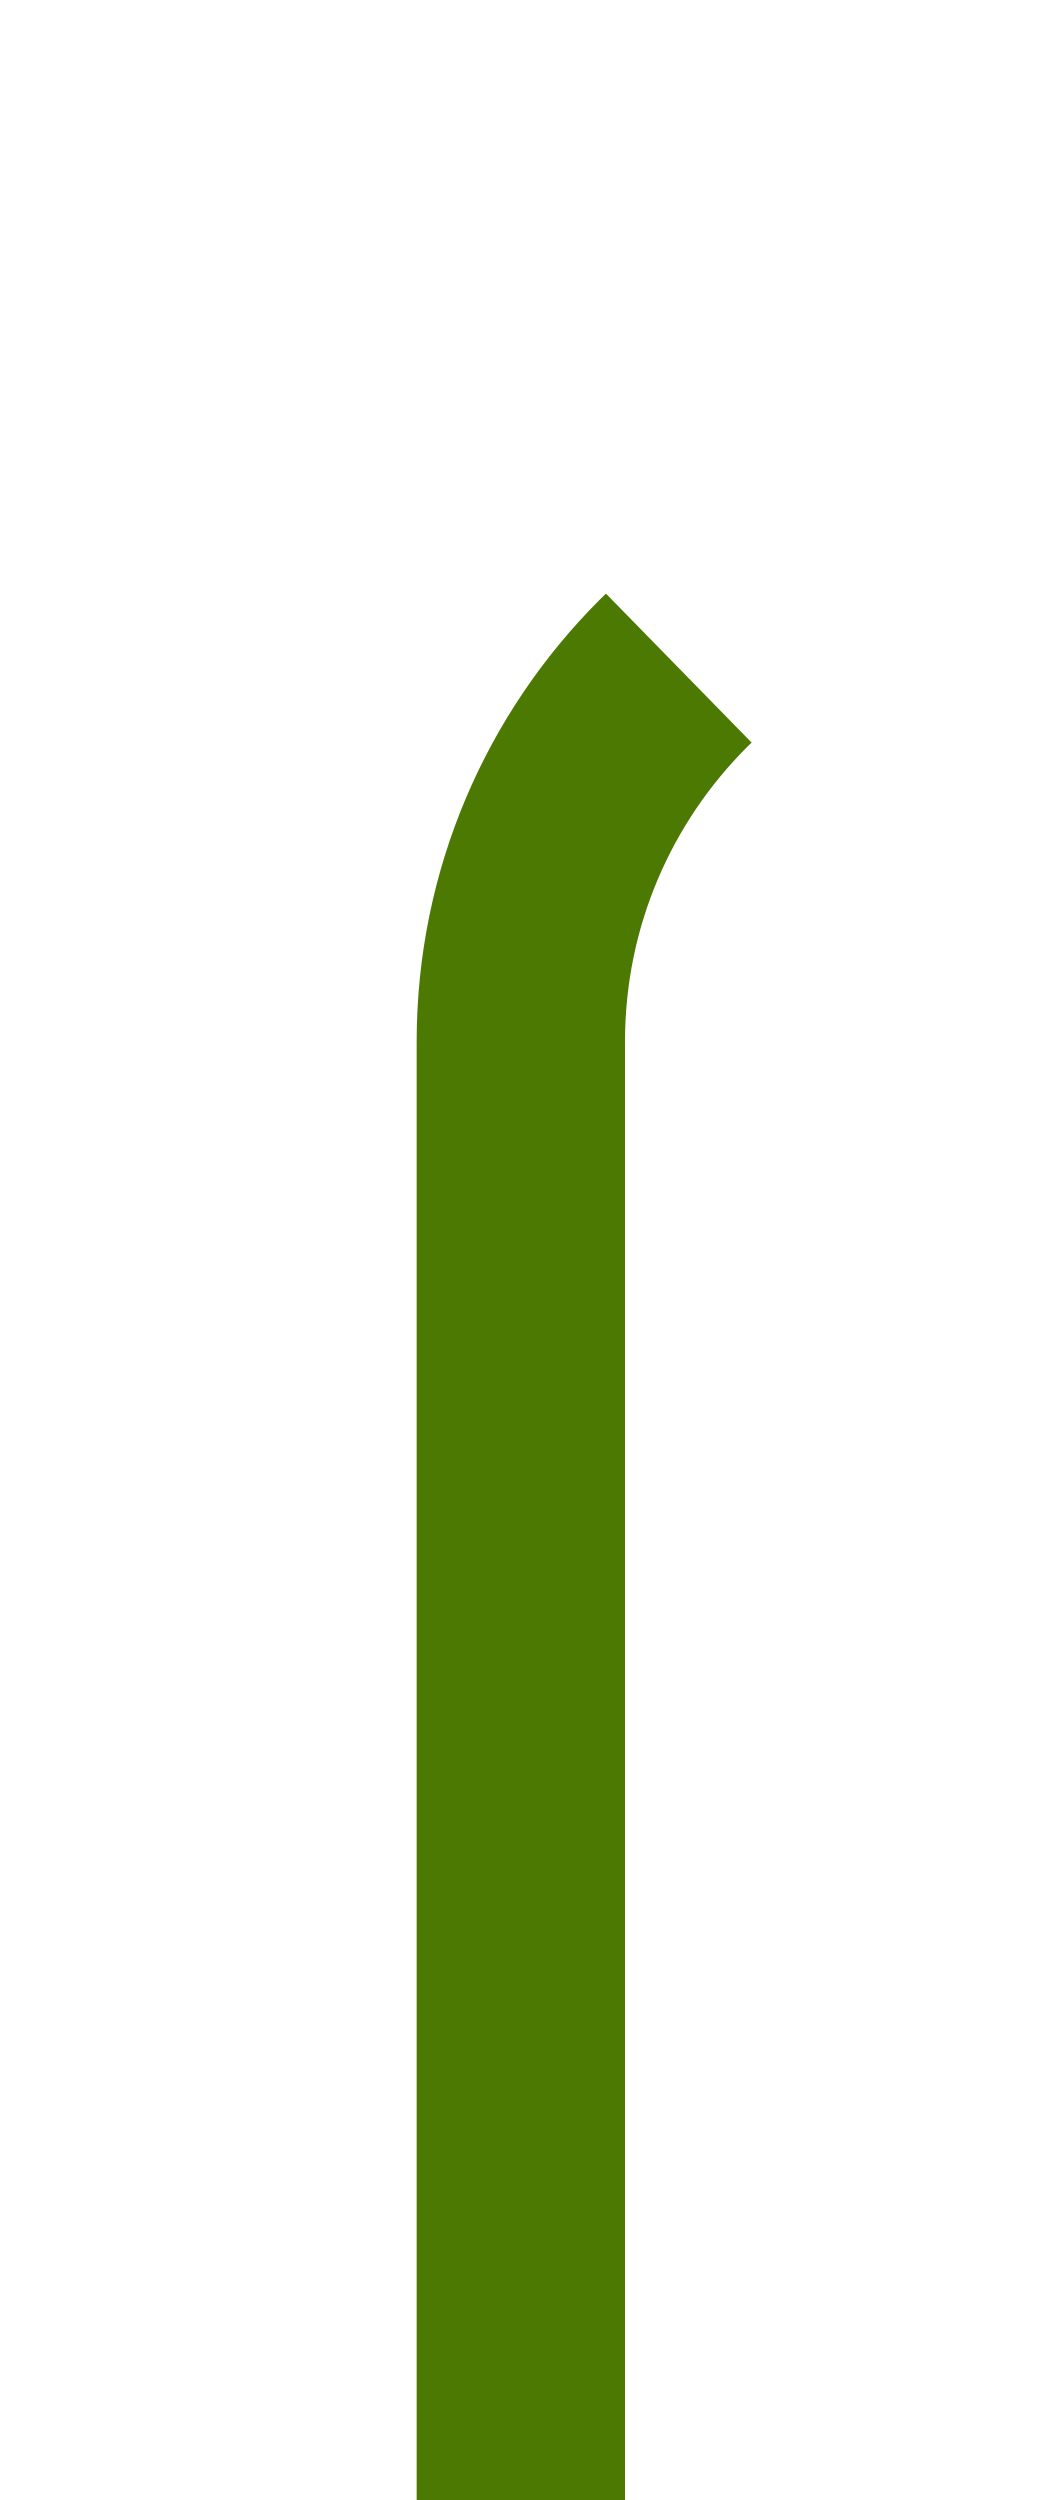
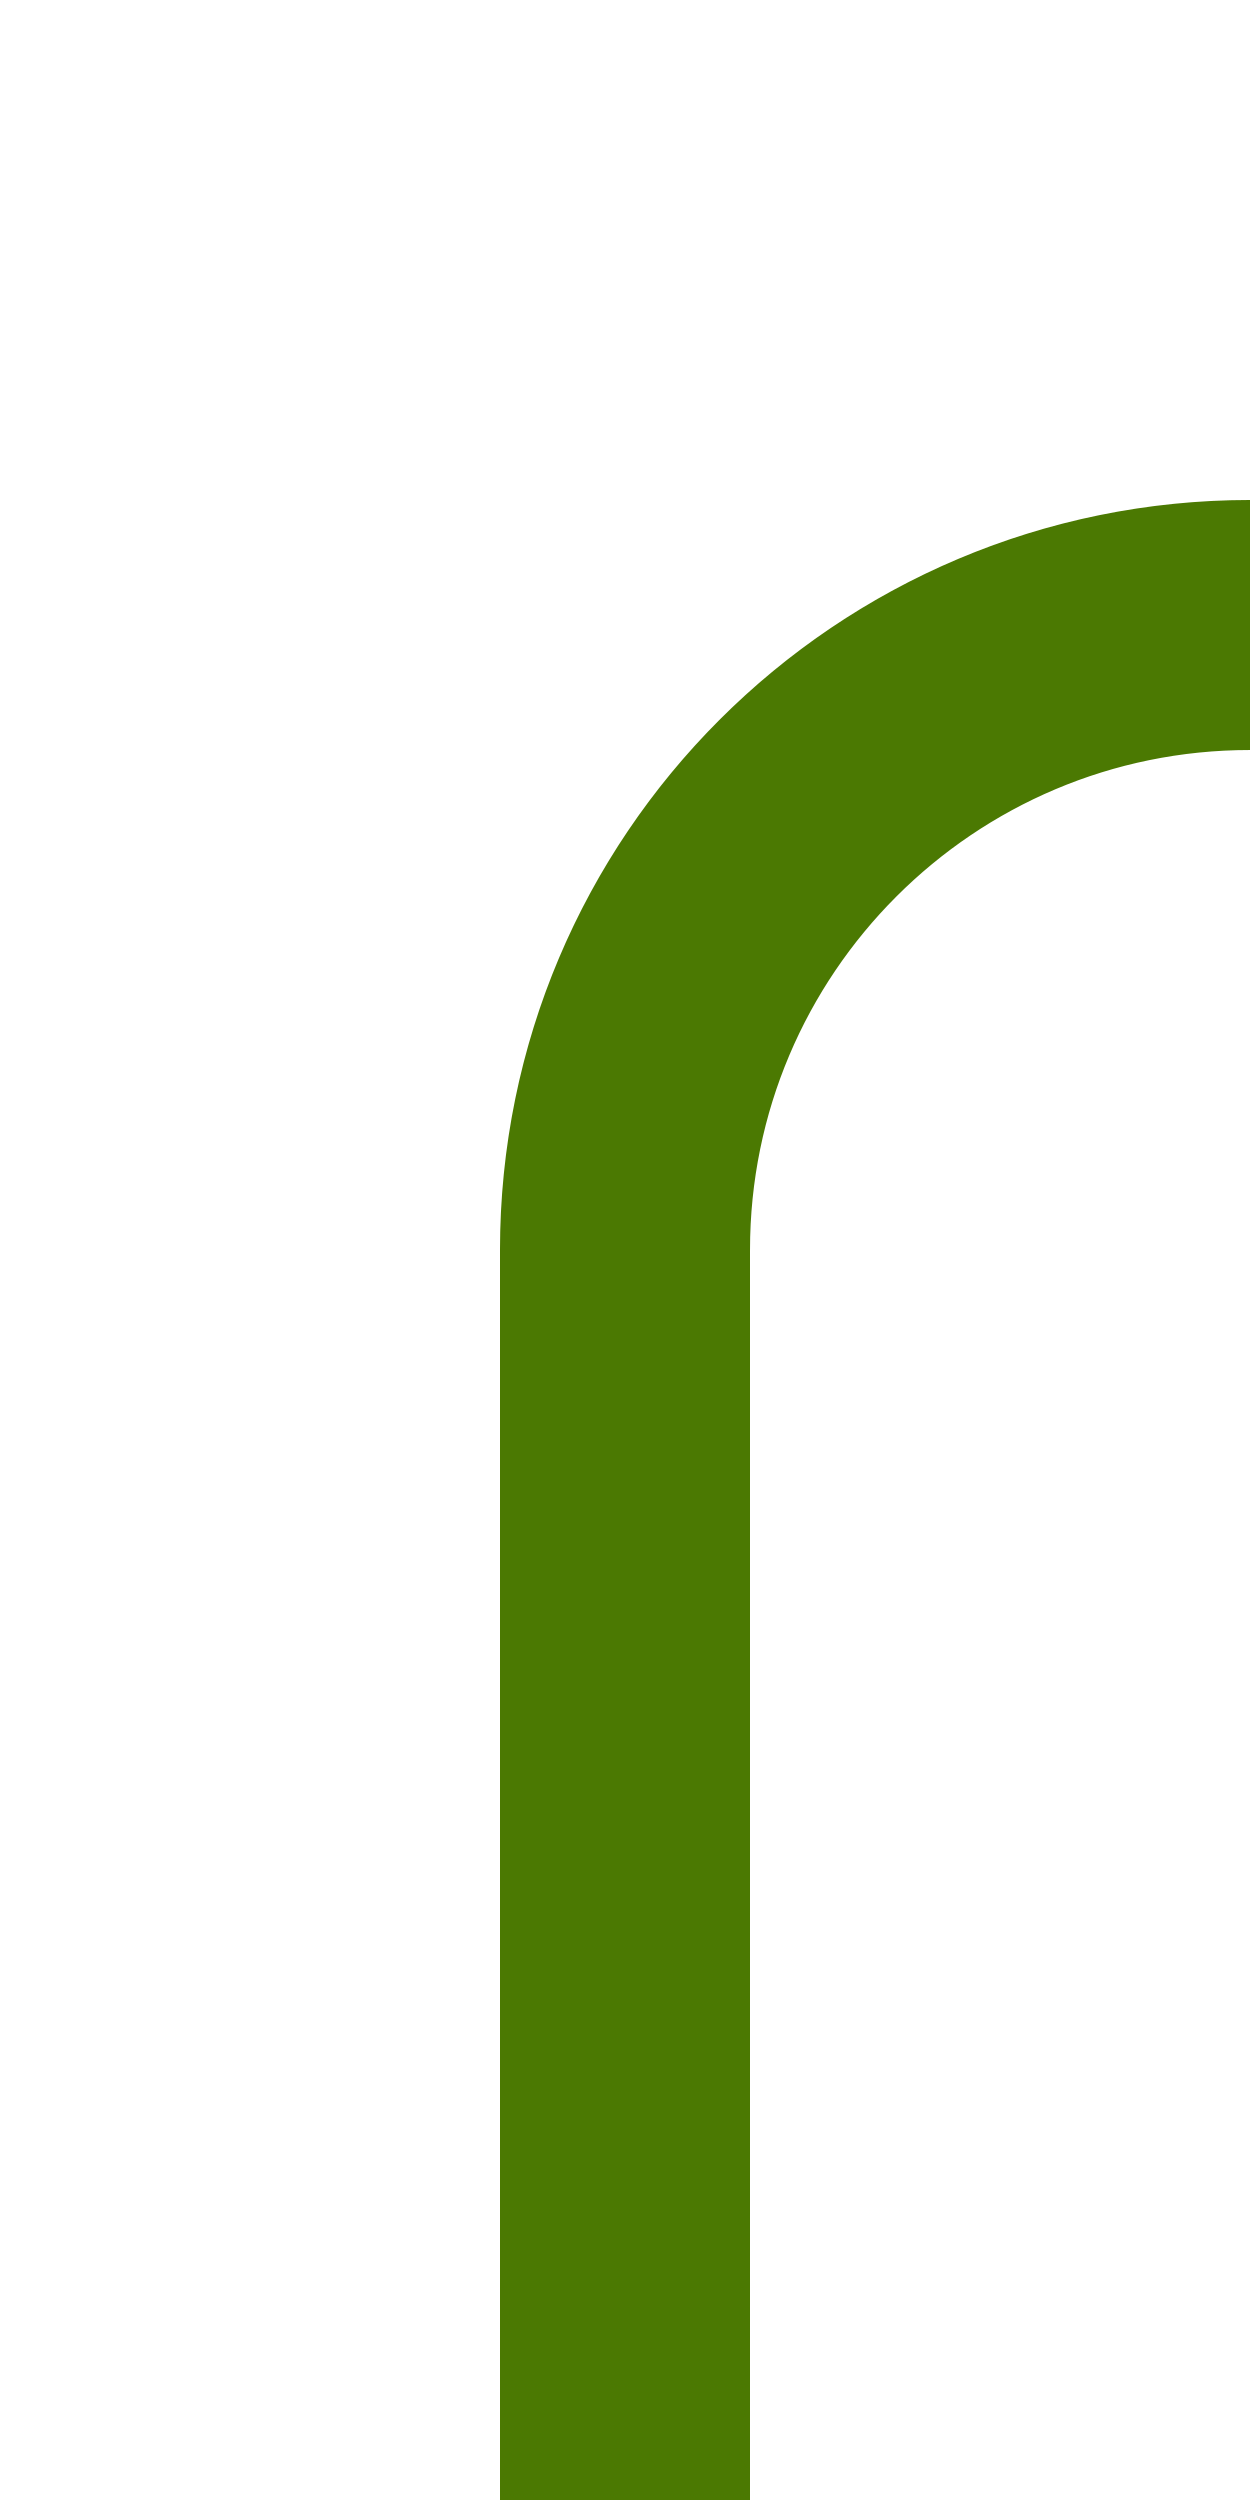
- <svg xmlns="http://www.w3.org/2000/svg" version="1.1" width="10px" height="24px" preserveAspectRatio="xMidYMin meet" viewBox="659 55  8 24">
-   <path d="M 663 79  L 663 65  A 5 5 0 0 1 668 60 L 815 60  A 5 5 0 0 1 820 65 L 820 126  A 5 5 0 0 0 825 131 L 831 131  " stroke-width="2" stroke-dasharray="18,8" stroke="#4b7902" fill="none" />
+ <svg xmlns="http://www.w3.org/2000/svg" version="1.1" width="10px" height="20px" preserveAspectRatio="xMidYMin meet" viewBox="673 145  8 20">
+   <path d="M 677 165  L 677 155  A 5 5 0 0 1 682 150 L 825 150  A 5 5 0 0 1 830 155 L 830 212  A 5 5 0 0 0 835 217 L 845 217  " stroke-width="2" stroke-dasharray="18,8" stroke="#4b7902" fill="none" />
</svg>
